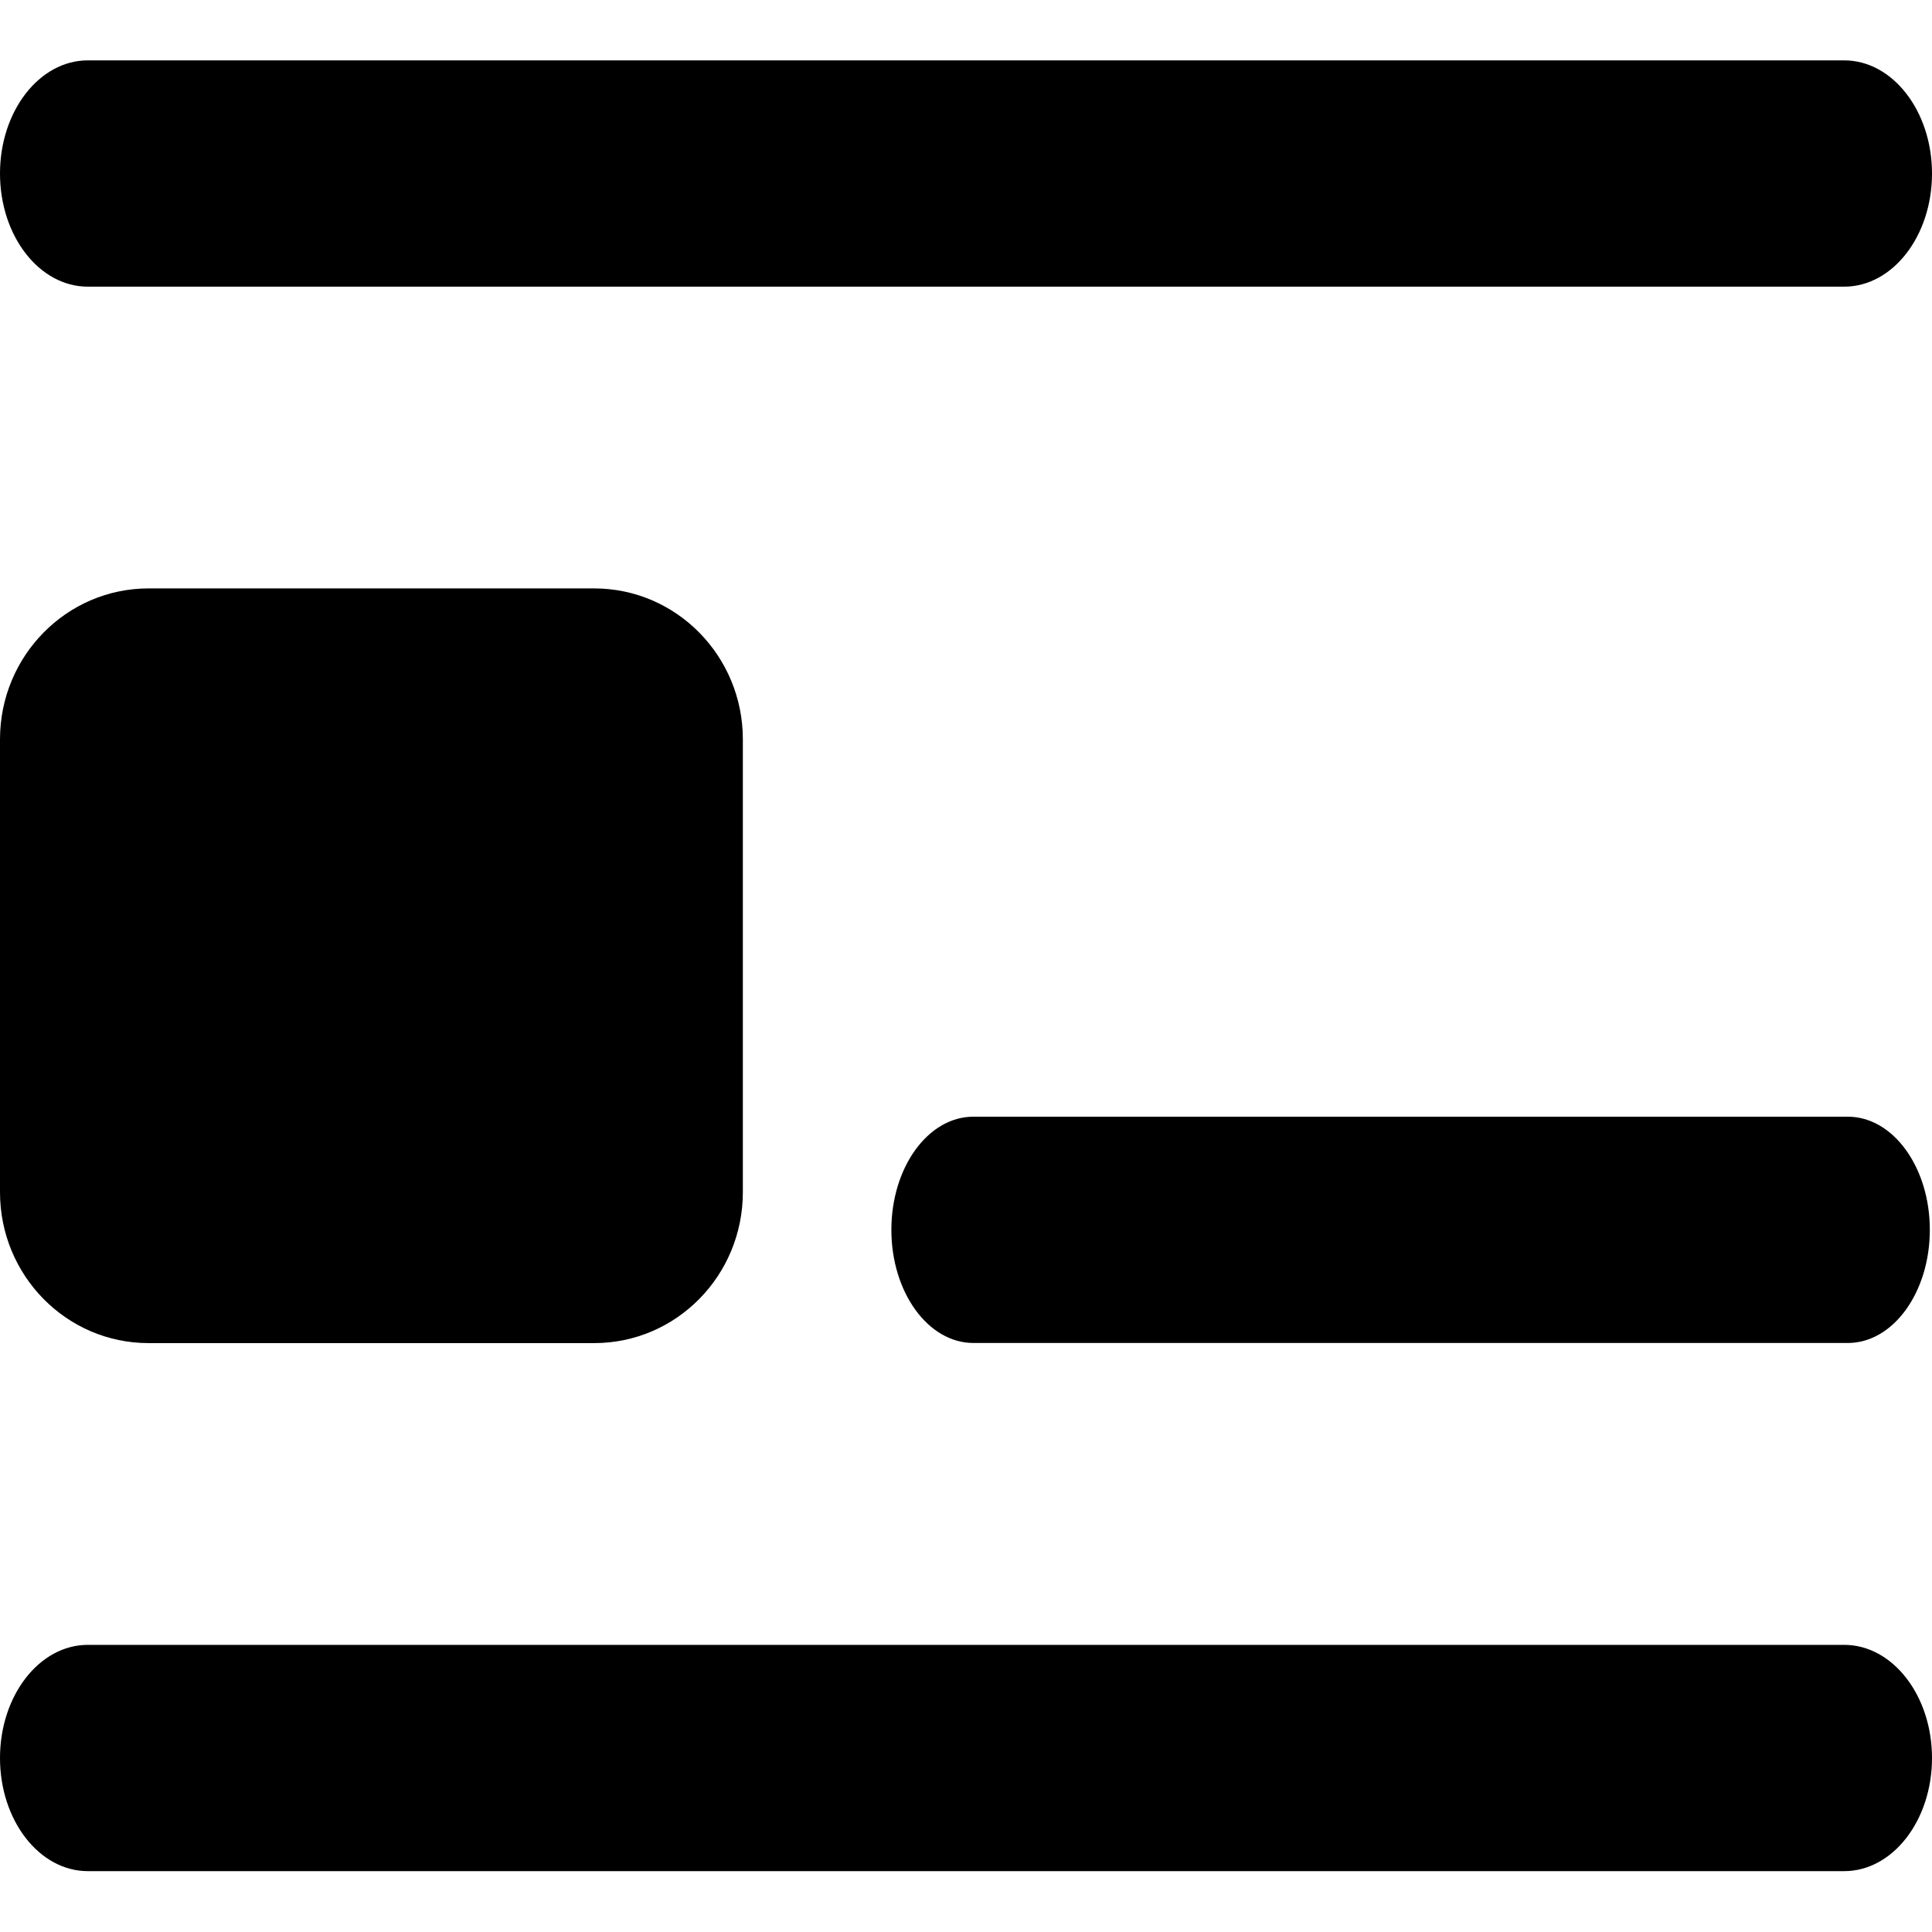
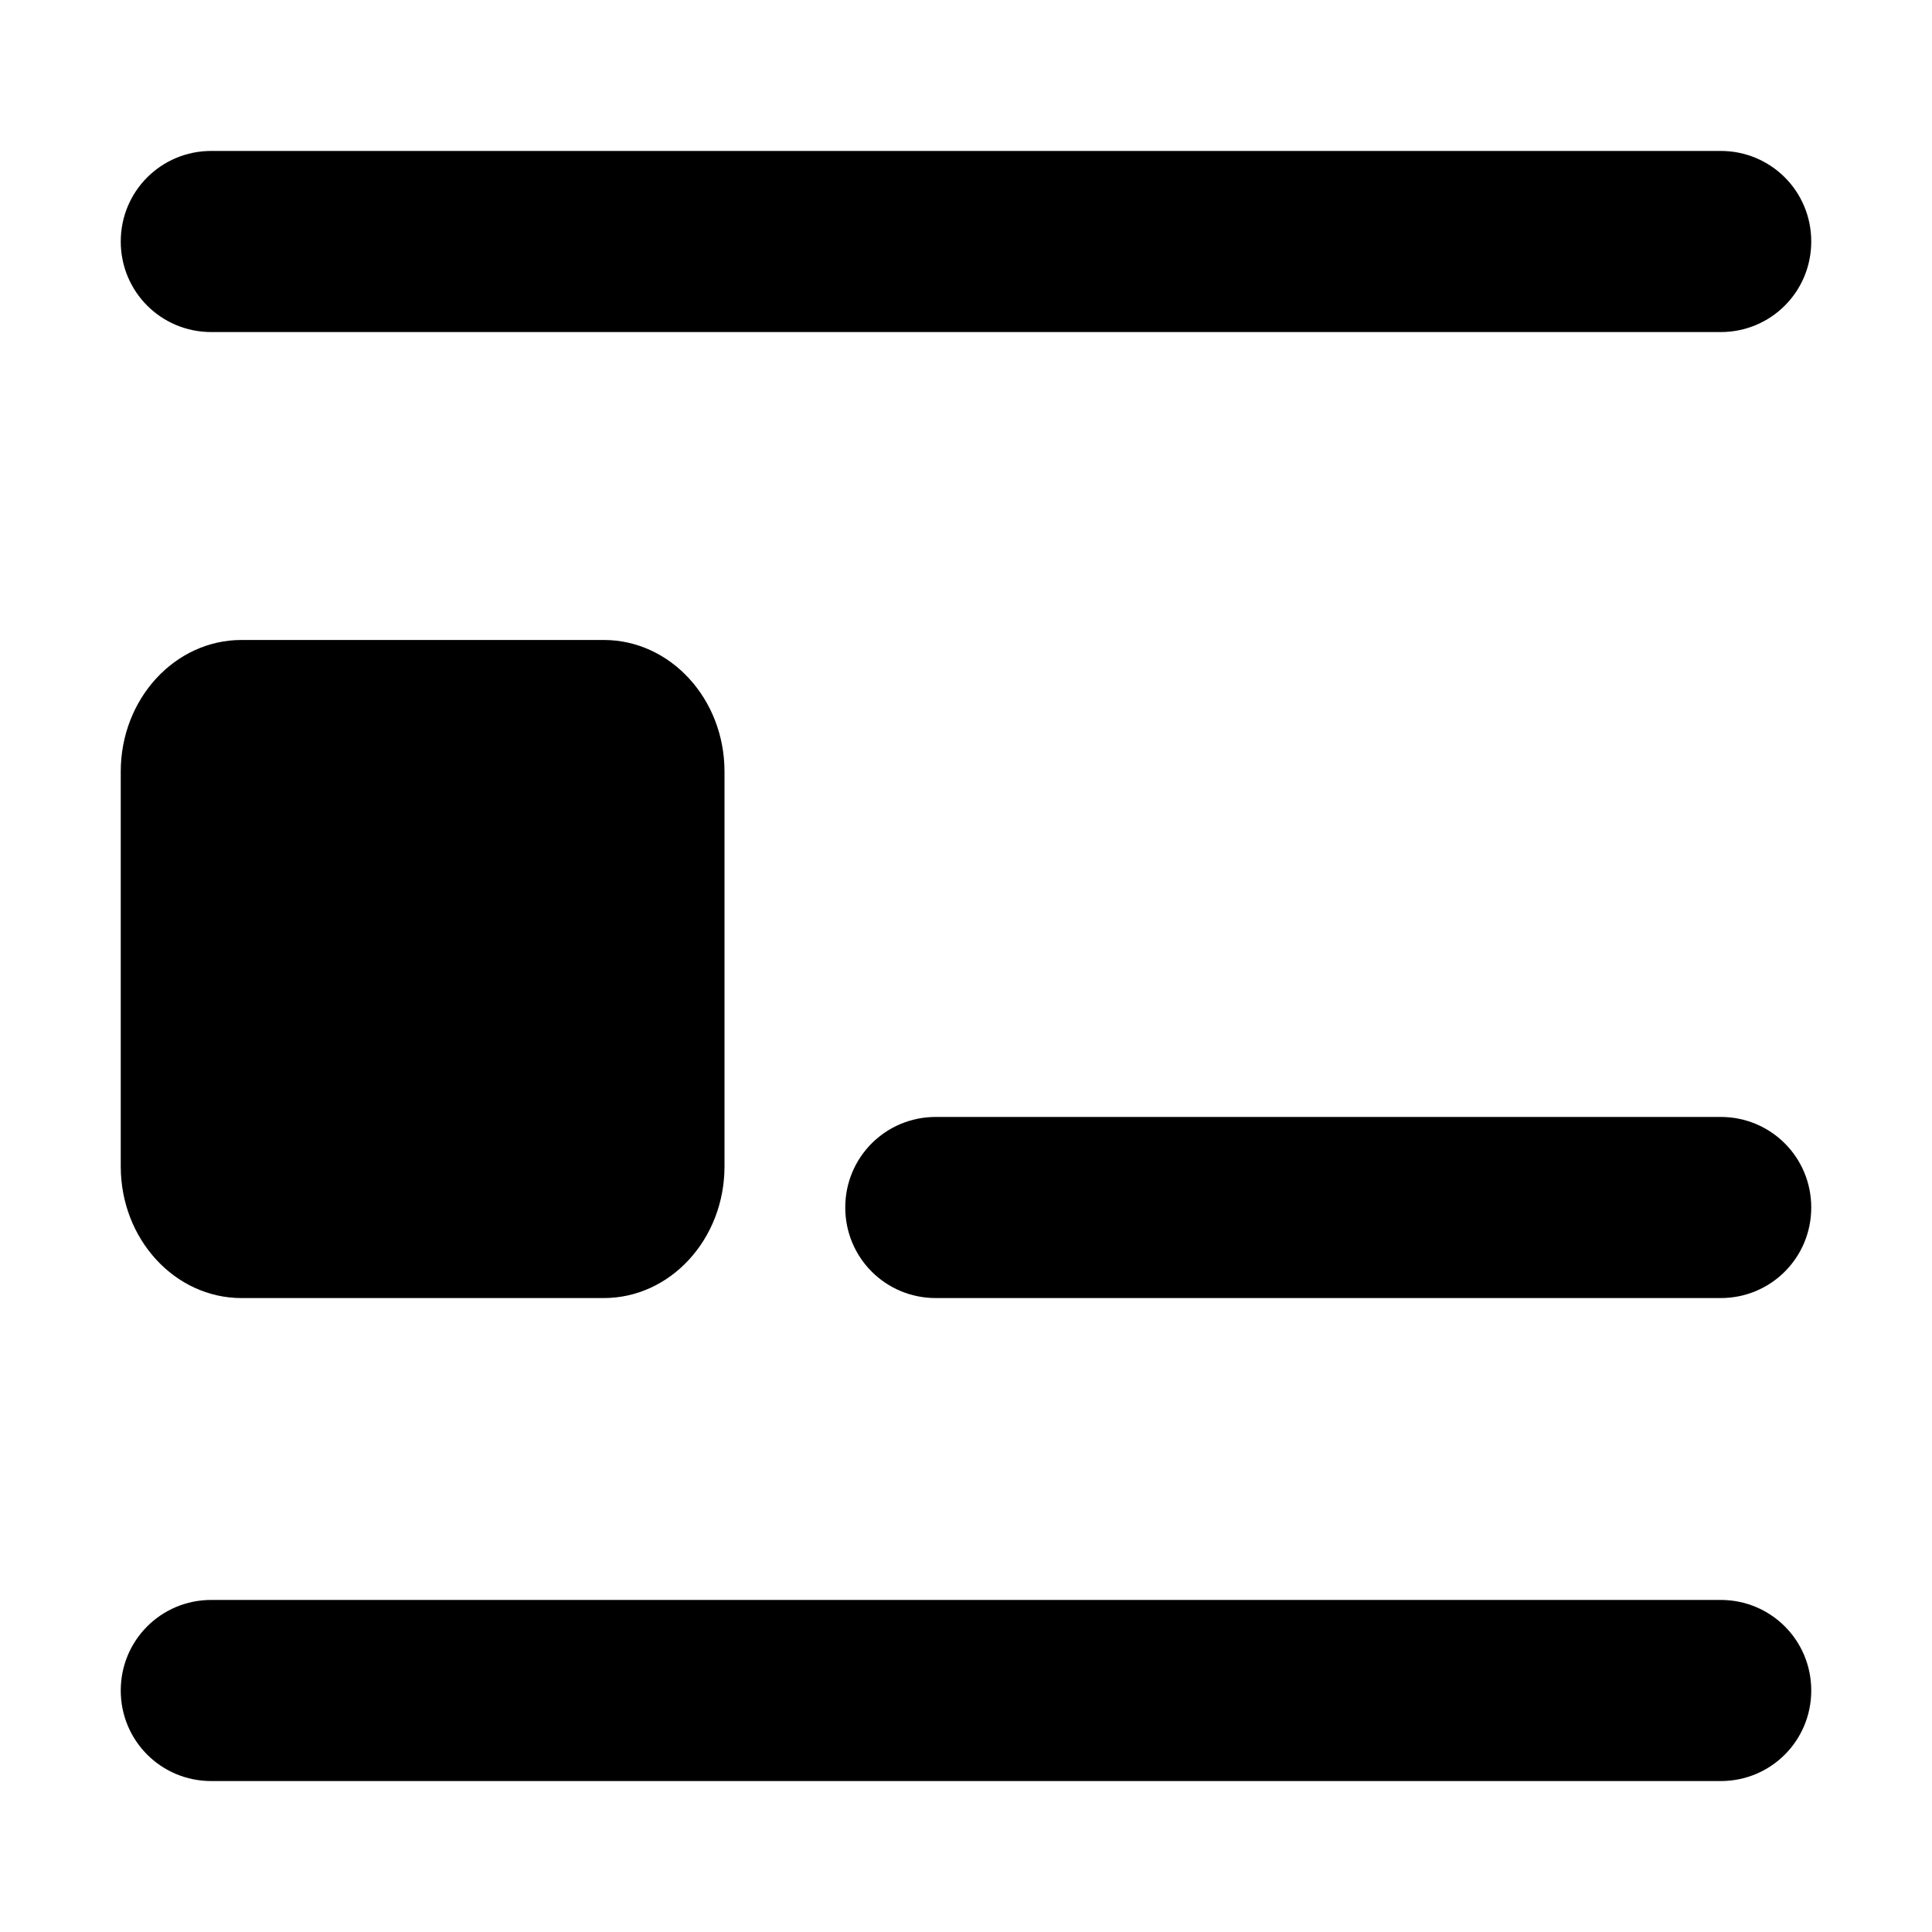
<svg xmlns="http://www.w3.org/2000/svg" viewBox="0 0 16 16">
-   <path fill-rule="evenodd" clip-rule="evenodd" d="M0 1.437C0 0.92 0.326 0.5 0.727 0.5H15.273C15.674 0.5 16 0.92 16 1.437C16 1.955 15.674 2.374 15.273 2.374H0.727C0.326 2.374 0 1.955 0 1.437Z" />
-   <path fill-rule="evenodd" clip-rule="evenodd" d="M0 14.559C0 14.042 0.326 13.622 0.727 13.622H15.273C15.674 13.622 16 14.042 16 14.559C16 15.077 15.674 15.496 15.273 15.496H0.727C0.326 15.496 0 15.077 0 14.559Z" />
-   <path fill-rule="evenodd" clip-rule="evenodd" d="M7.382 10.185C7.382 9.667 7.686 9.248 8.061 9.248H15.303C15.678 9.248 15.982 9.667 15.982 10.185C15.982 10.702 15.678 11.122 15.303 11.122H8.061C7.686 11.122 7.382 10.702 7.382 10.185Z" />
-   <path d="M0 6.123C0 5.433 0.551 4.873 1.23 4.873H4.921C5.601 4.873 6.152 5.433 6.152 6.123V9.873C6.152 10.564 5.601 11.123 4.921 11.123H1.23C0.551 11.123 0 10.564 0 9.873V6.123Z" />
+   <path d="M1 2C1 2.416 1.334 2.75 1.75 2.75H14.25C14.666 2.75 15 2.416 15 2C15 1.584 14.666 1.25 14.25 1.25H1.75C1.334 1.25 1 1.584 1 2ZM7.75 9.25C7.334 9.25 7 9.584 7 10C7 10.416 7.334 10.75 7.75 10.75H14.25C14.666 10.75 15 10.416 15 10C15 9.584 14.666 9.25 14.25 9.25H7.75ZM1 14C1 14.416 1.334 14.75 1.75 14.75H14.25C14.666 14.75 15 14.416 15 14C15 13.584 14.666 13.25 14.25 13.25H1.75C1.334 13.25 1 13.584 1 14Z" />
+   <path d="M1 6.39C1 5.788 1.448 5.3 2 5.3H5C5.552 5.3 6 5.788 6 6.39V9.66C6 10.262 5.552 10.75 5 10.75H2C1.448 10.75 1 10.262 1 9.66V6.39Z" />
</svg>
